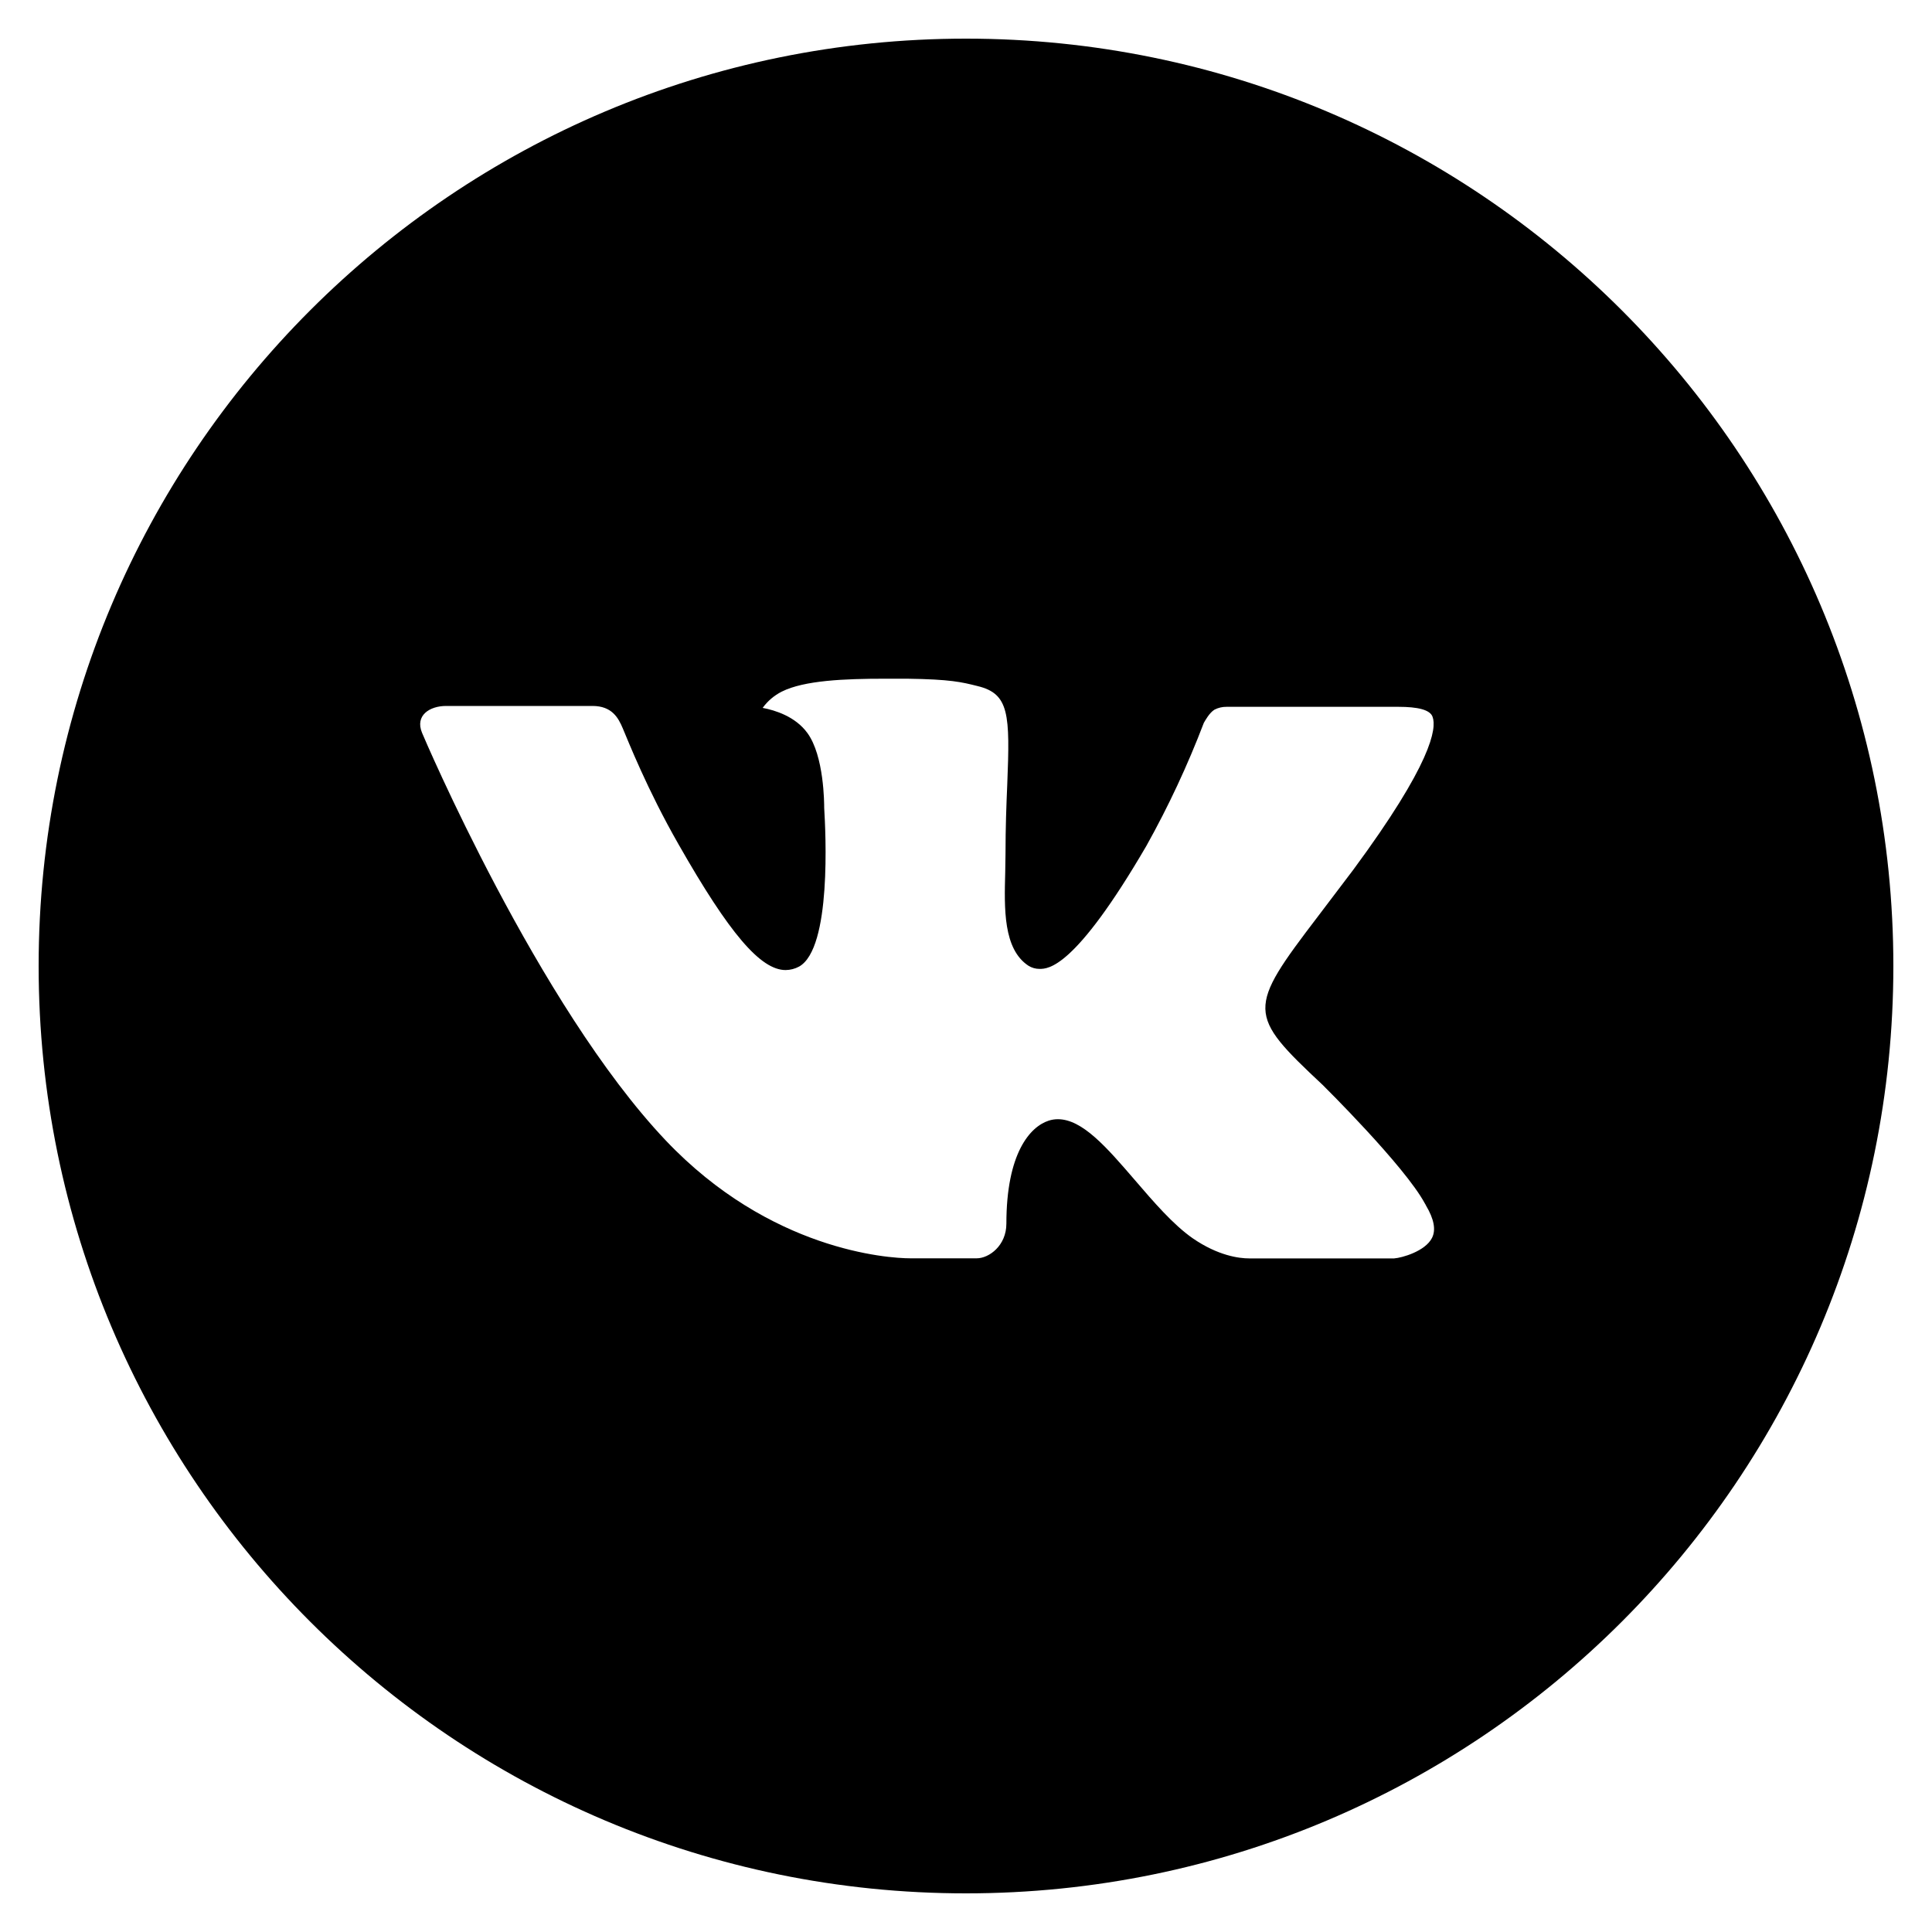
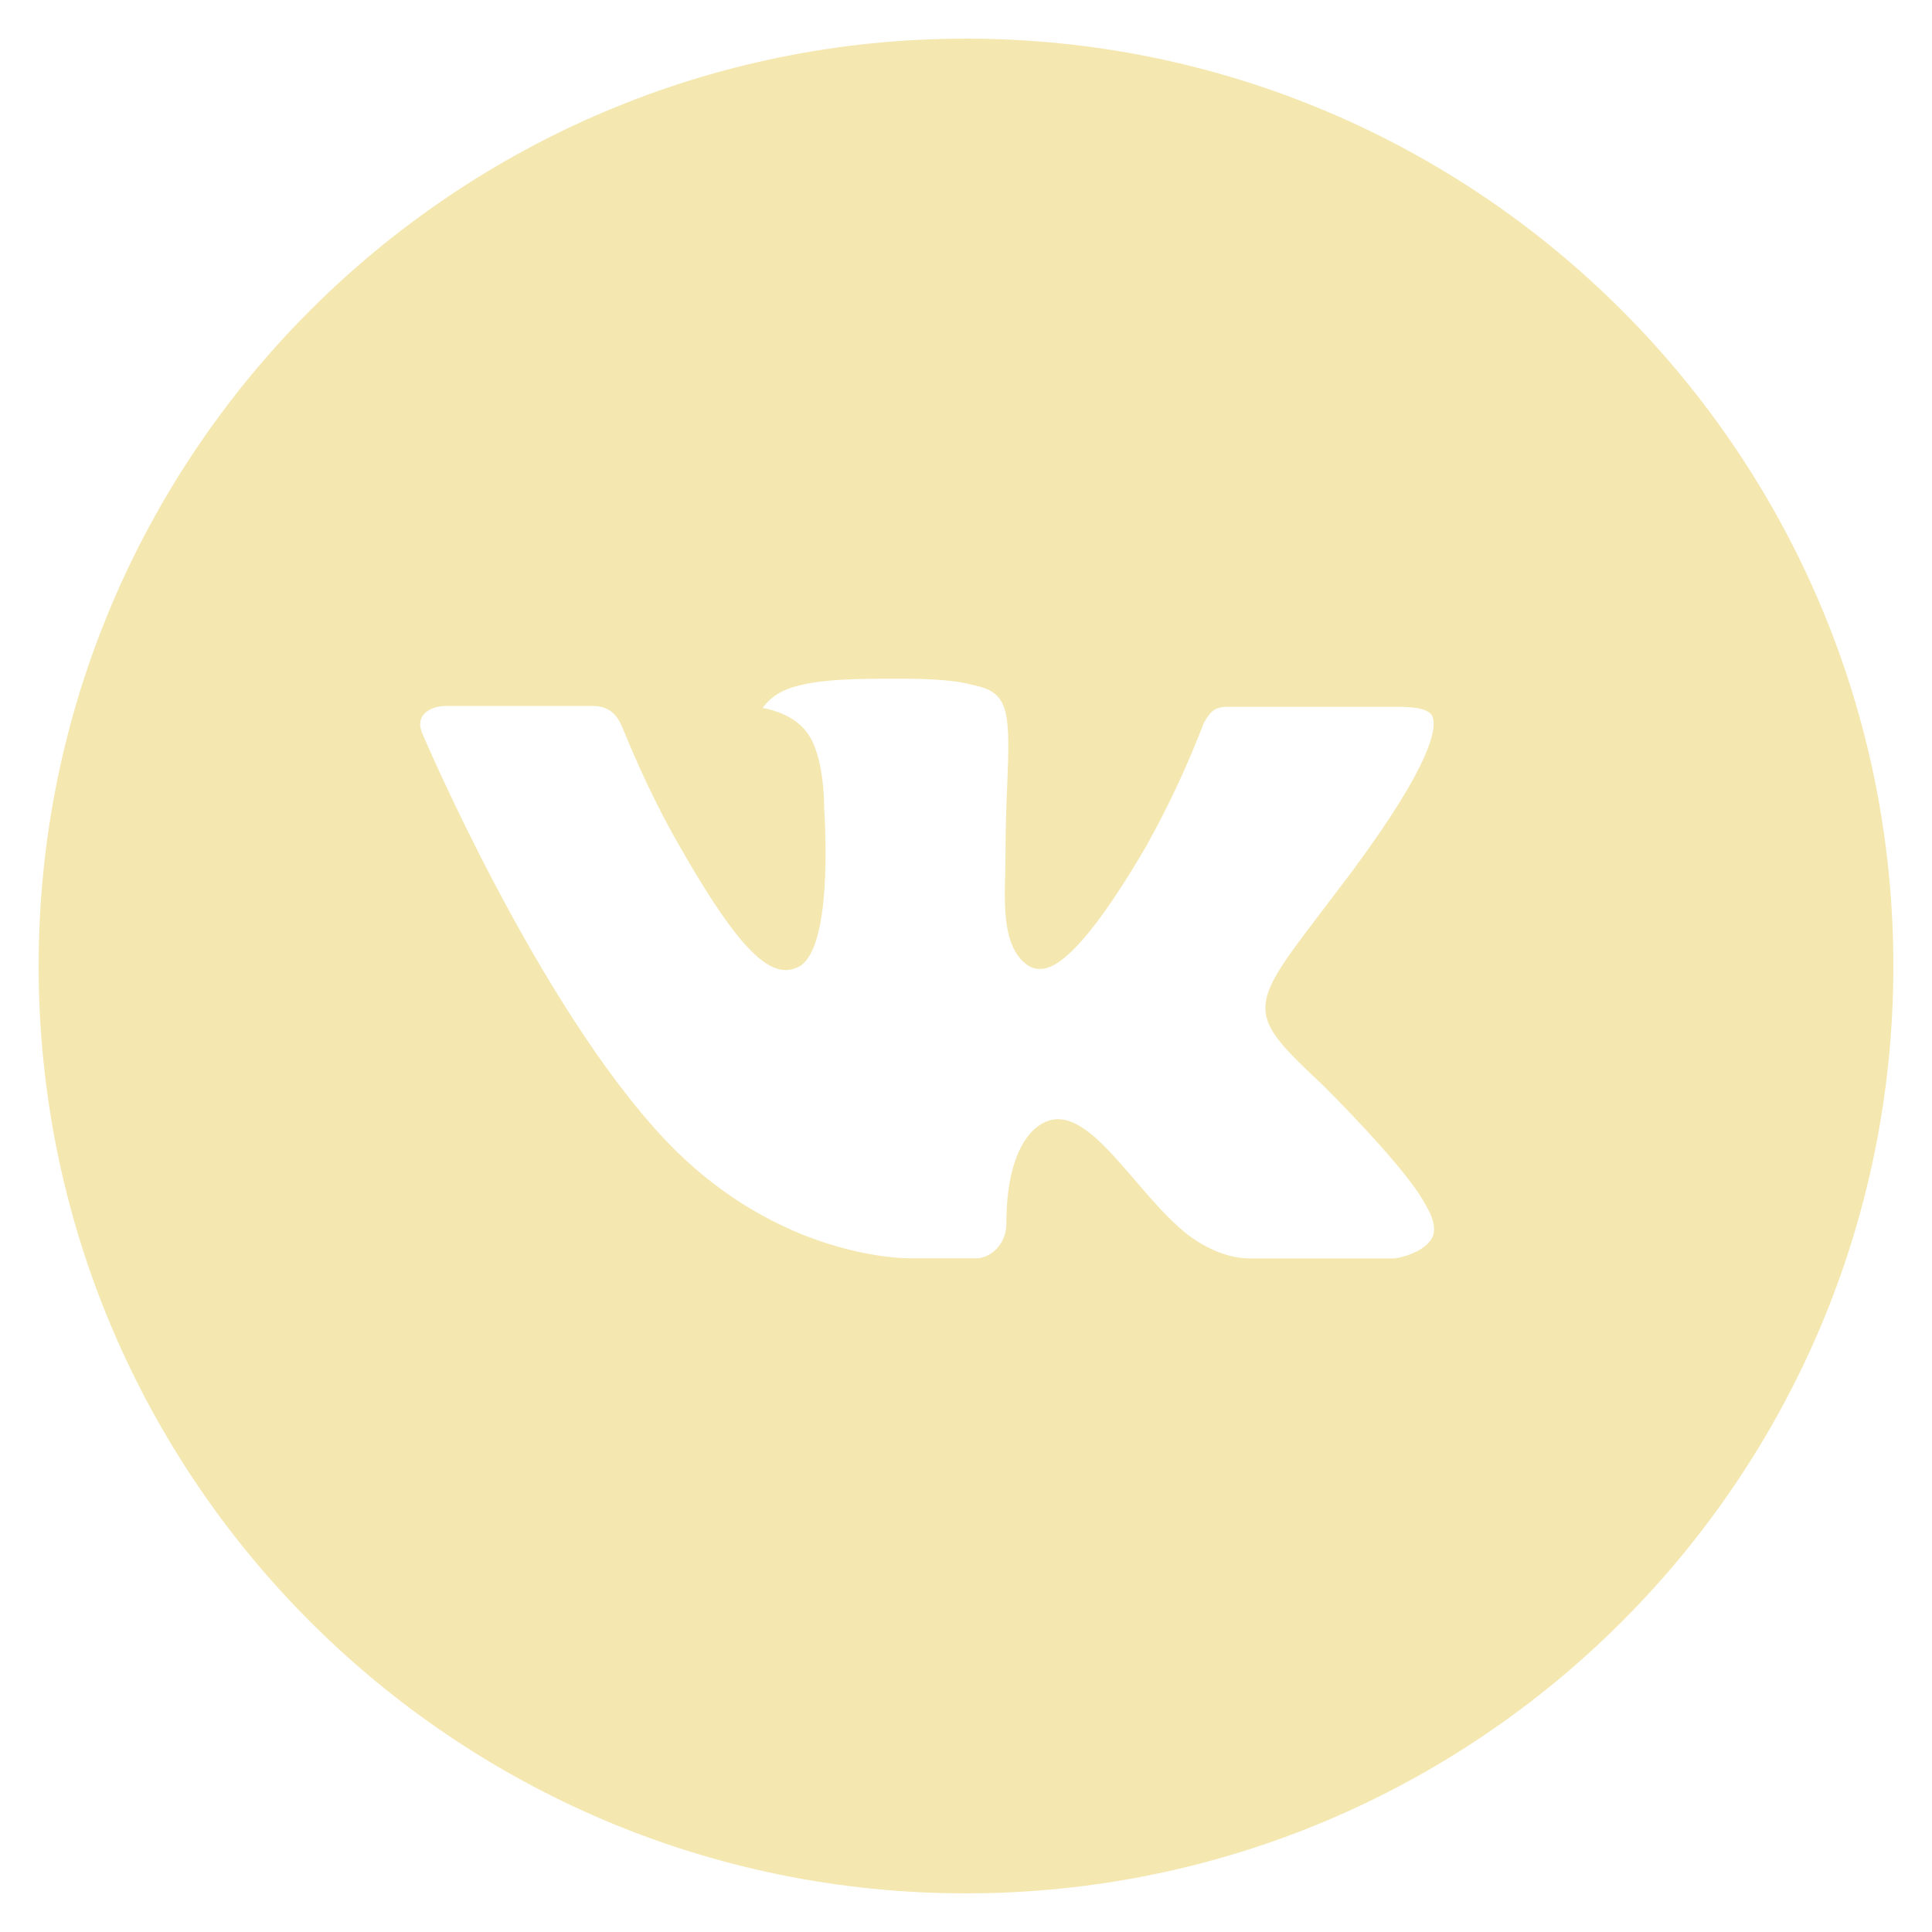
- <svg xmlns="http://www.w3.org/2000/svg" fill="#000000" width="800px" height="800px" viewBox="0 0 20 20">
+ <svg xmlns="http://www.w3.org/2000/svg" fill="#efdc8fb3" viewBox="0 0 20 20">
  <path d="M10 .4C4.698.4.4 4.698.4 10s4.298 9.6 9.6 9.6 9.6-4.298 9.6-9.6S15.302.4 10 .4zm3.692 10.831s.849.838 1.058 1.227c.006.008.009.016.011.02.085.143.105.254.063.337-.07.138-.31.206-.392.212h-1.5c-.104 0-.322-.027-.586-.209-.203-.142-.403-.375-.598-.602-.291-.338-.543-.63-.797-.63a.305.305 0 0 0-.095.015c-.192.062-.438.336-.438 1.066 0 .228-.18.359-.307.359h-.687c-.234 0-1.453-.082-2.533-1.221-1.322-1.395-2.512-4.193-2.522-4.219-.075-.181.08-.278.249-.278h1.515c.202 0 .268.123.314.232.054.127.252.632.577 1.2.527.926.85 1.302 1.109 1.302a.3.3 0 0 0 .139-.036c.338-.188.275-1.393.26-1.643 0-.047-.001-.539-.174-.775-.124-.171-.335-.236-.463-.26a.55.55 0 0 1 .199-.169c.232-.116.65-.133 1.065-.133h.231c.45.006.566.035.729.076.33.079.337.292.308 1.021-.009.207-.018.441-.018.717 0 .06-.003.124-.003.192-.01.371-.022.792.24.965a.216.216 0 0 0 .114.033c.091 0 .365 0 1.107-1.273a9.718 9.718 0 0 0 .595-1.274c.015-.026.059-.106.111-.137a.266.266 0 0 1 .124-.029h1.781c.194 0 .327.029.352.104.044.119-.008.482-.821 1.583l-.363.479c-.737.966-.737 1.015.046 1.748z" />
</svg>
